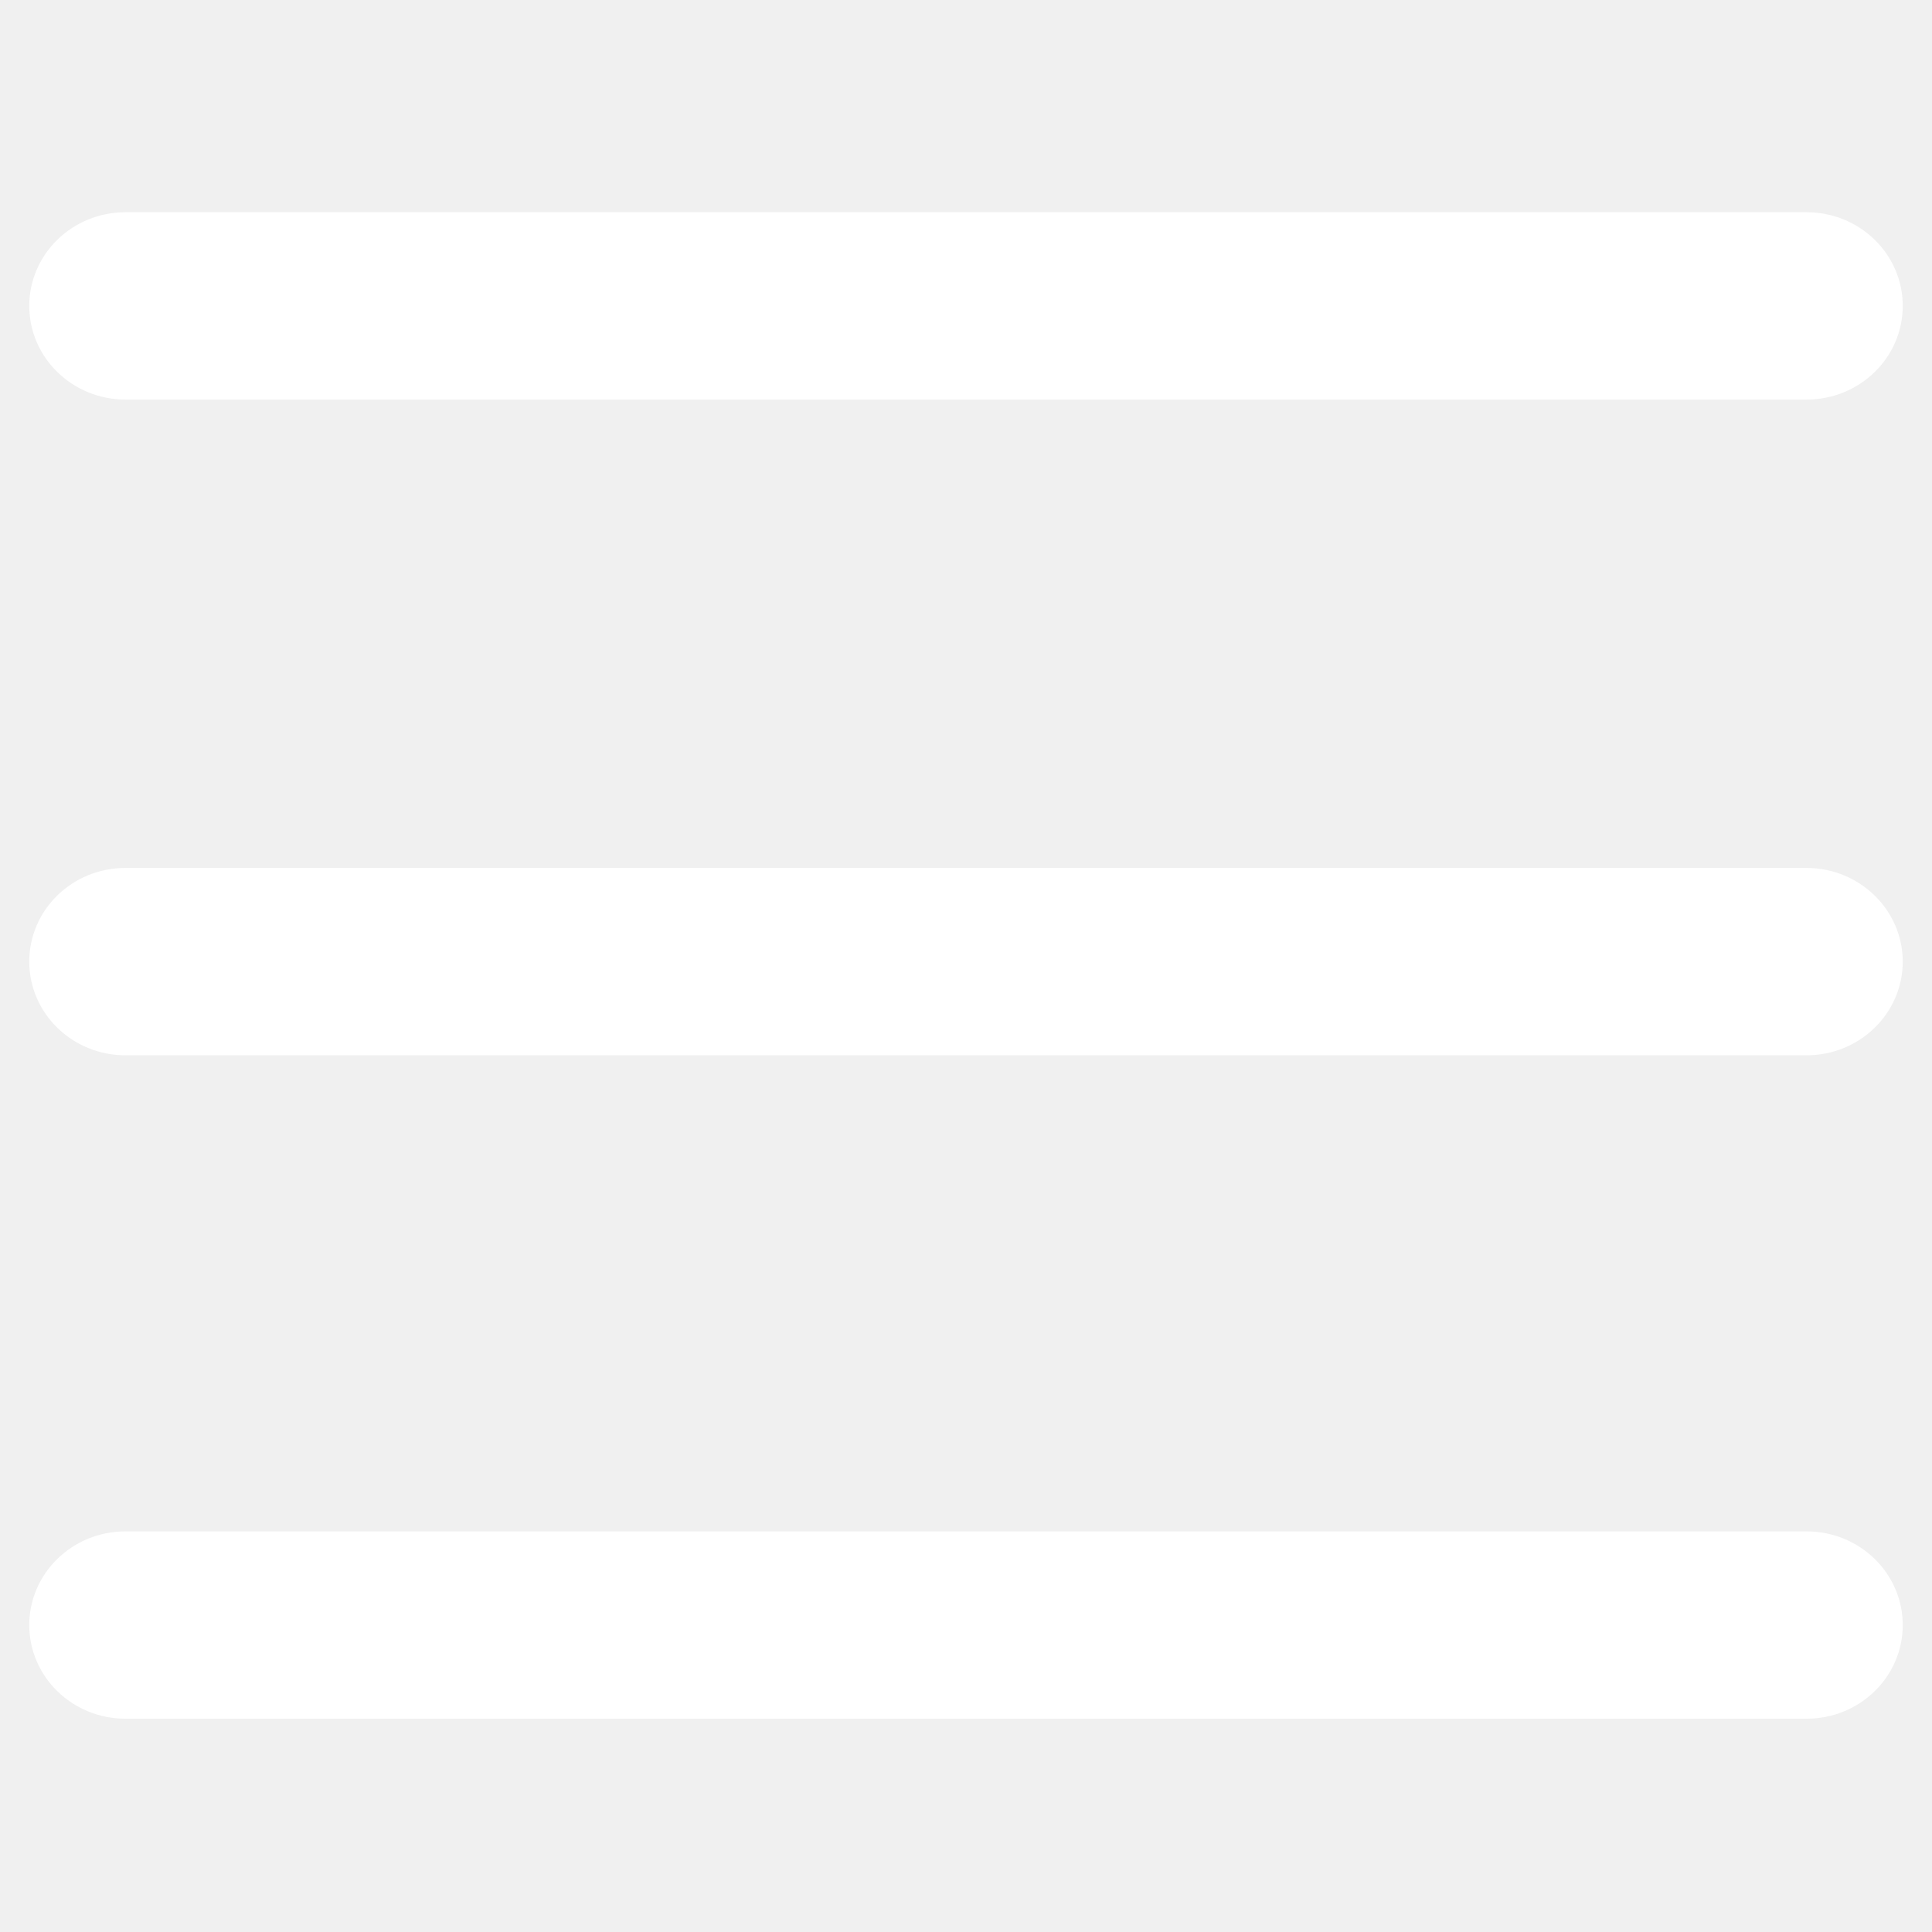
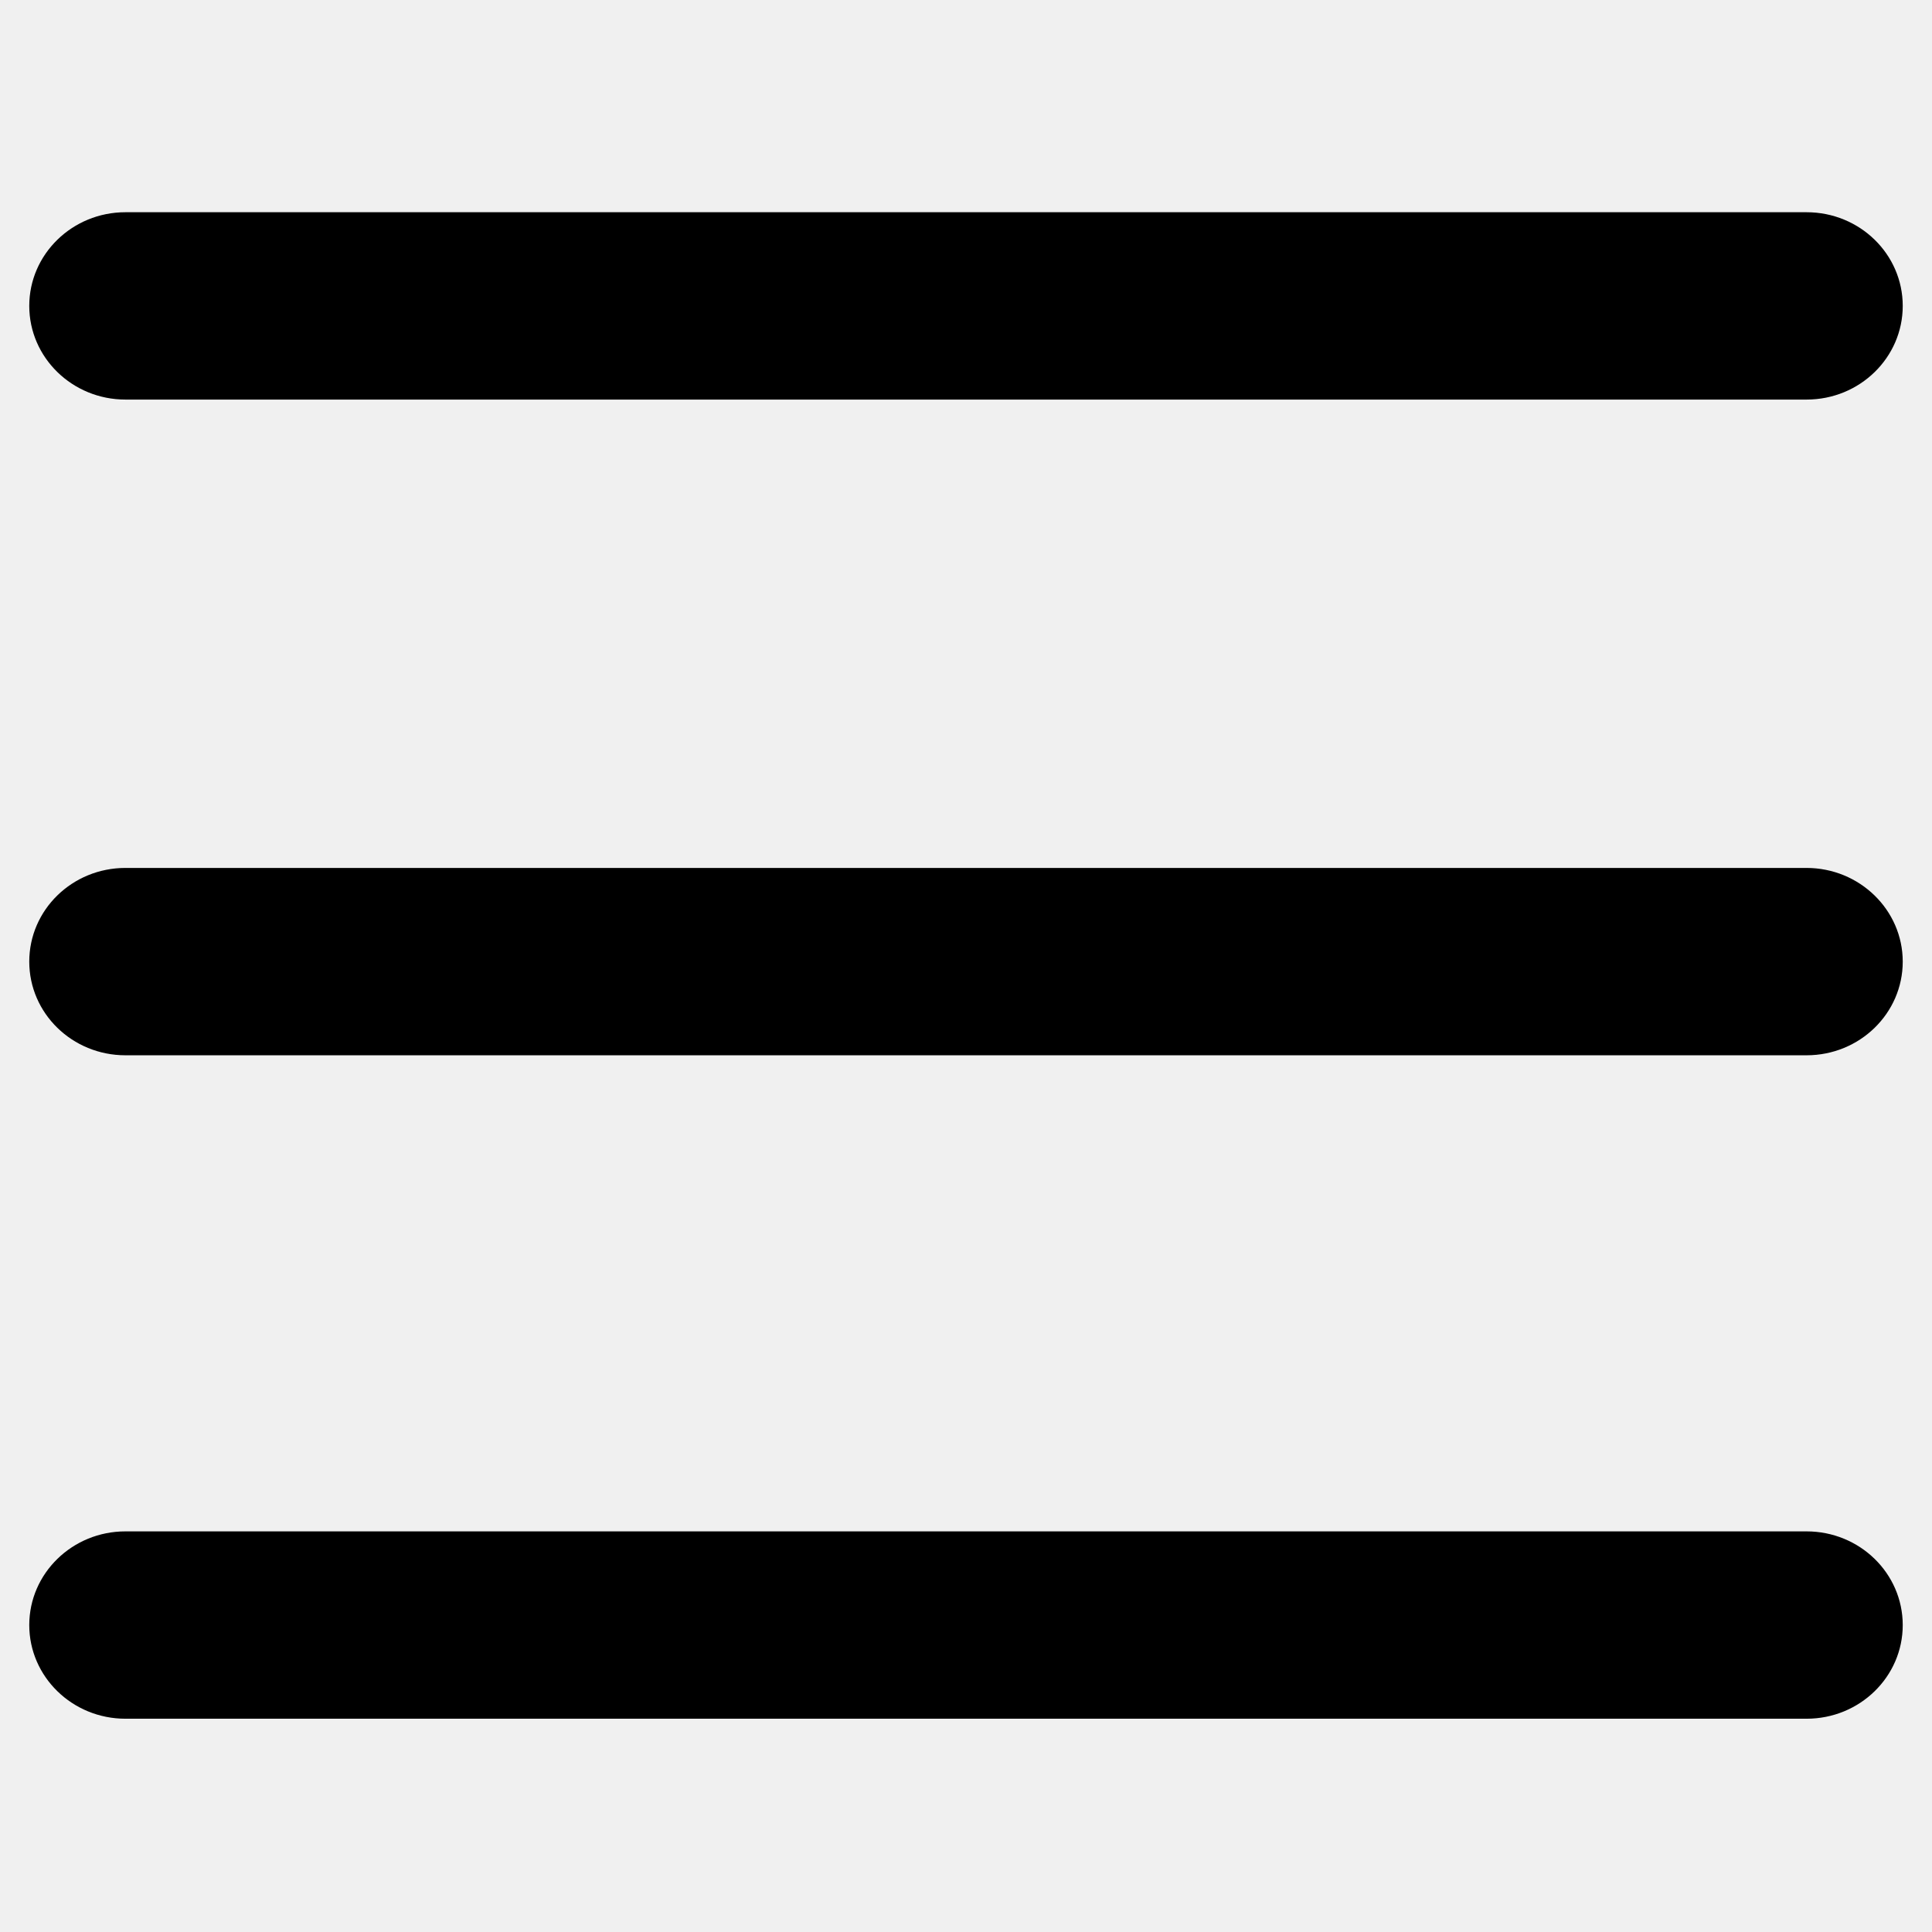
<svg xmlns="http://www.w3.org/2000/svg" t="1745468052322" class="icon" viewBox="0 0 1024 1024" version="1.1" p-id="2997" width="32" height="32">
-   <path d="M66.489 211.782h891.022c28.199 0 50.98-22.238 50.98-49.648 0-27.397-22.768-49.648-50.98-49.648H66.489C38.342 112.485 15.509 134.723 15.509 162.133s22.833 49.648 50.98 49.648z m891.009 248.242H66.489C38.277 460.024 15.509 482.263 15.509 509.673s22.768 49.648 50.98 49.648h891.022c28.199 0 50.98-22.238 50.98-49.648-0.013-27.41-22.924-49.648-50.993-49.648z m0 351.638H66.489c-28.134 0-50.98 22.238-50.98 49.648s22.833 49.648 50.98 49.648h891.022c28.199 0 50.98-22.238 50.98-49.648-0.013-27.397-22.781-49.648-50.993-49.648z m0 0" p-id="2998" fill="#ffffff" />
+   <path d="M66.489 211.782h891.022c28.199 0 50.98-22.238 50.98-49.648 0-27.397-22.768-49.648-50.98-49.648H66.489C38.342 112.485 15.509 134.723 15.509 162.133s22.833 49.648 50.98 49.648z m891.009 248.242H66.489C38.277 460.024 15.509 482.263 15.509 509.673s22.768 49.648 50.98 49.648h891.022c28.199 0 50.98-22.238 50.98-49.648-0.013-27.41-22.924-49.648-50.993-49.648z m0 351.638H66.489c-28.134 0-50.98 22.238-50.98 49.648s22.833 49.648 50.98 49.648h891.022c28.199 0 50.98-22.238 50.98-49.648-0.013-27.397-22.781-49.648-50.993-49.648z m0 0" p-id="2998" fill="#000" />
</svg>
